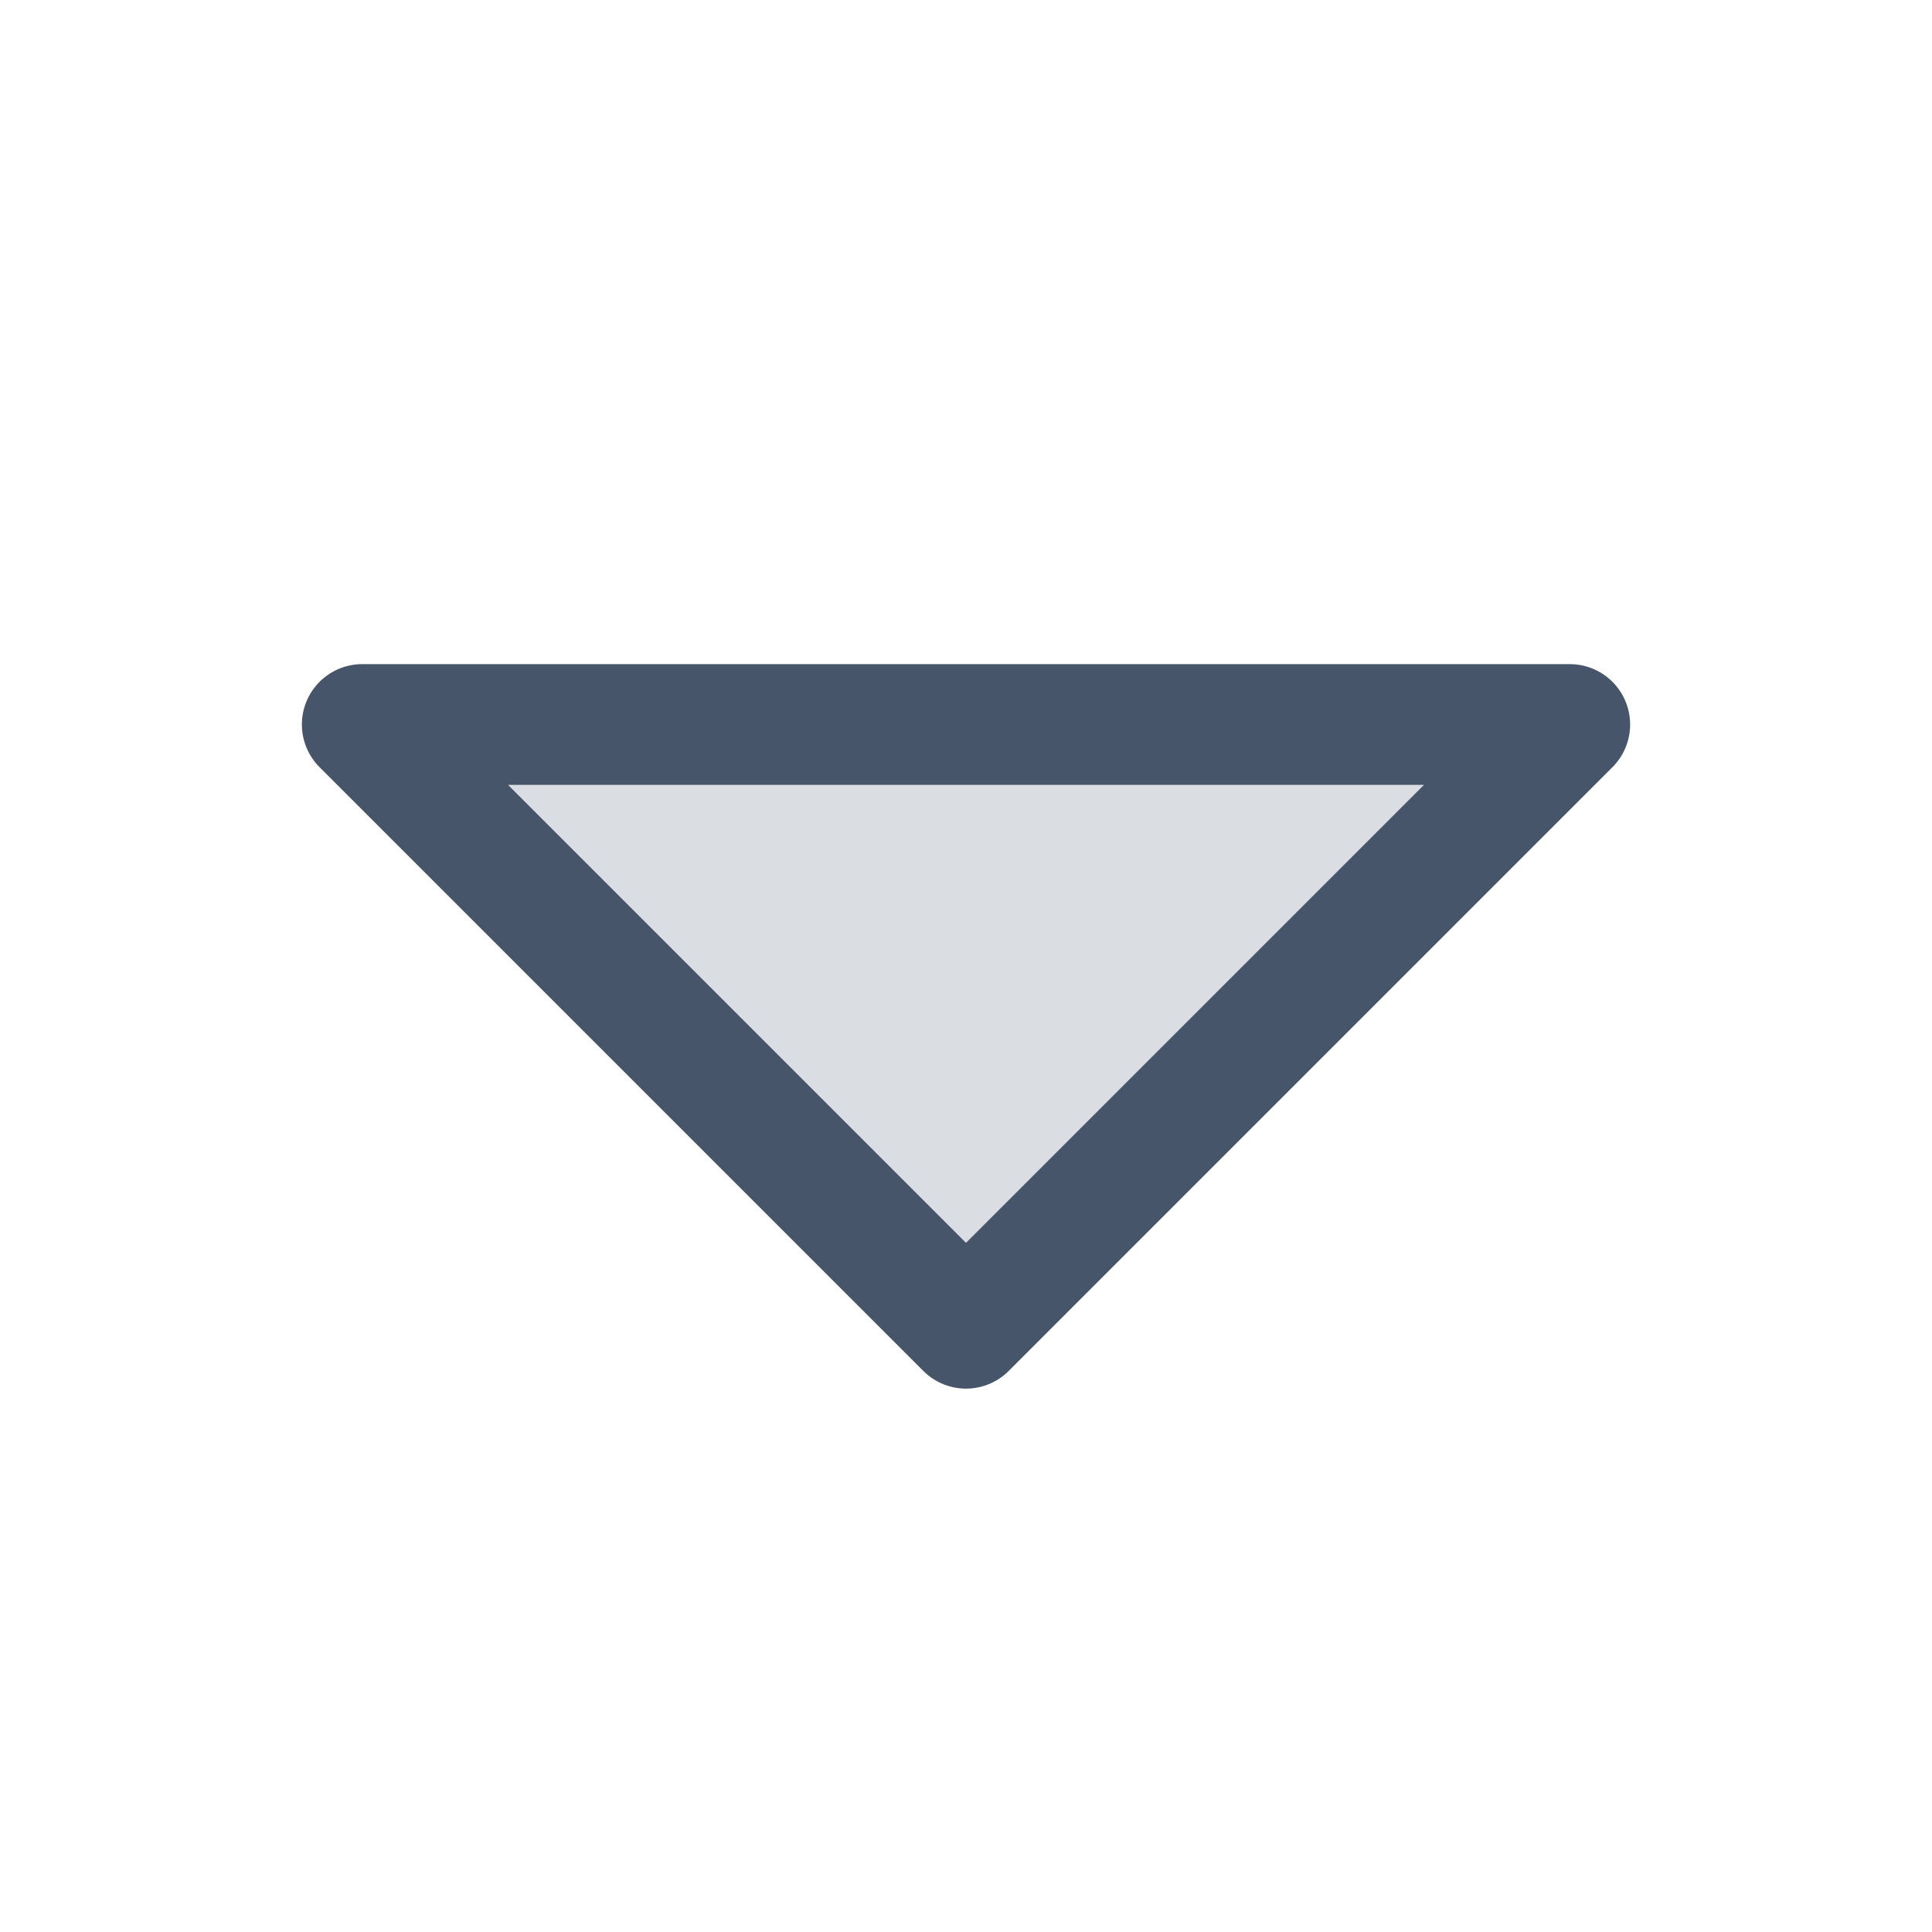
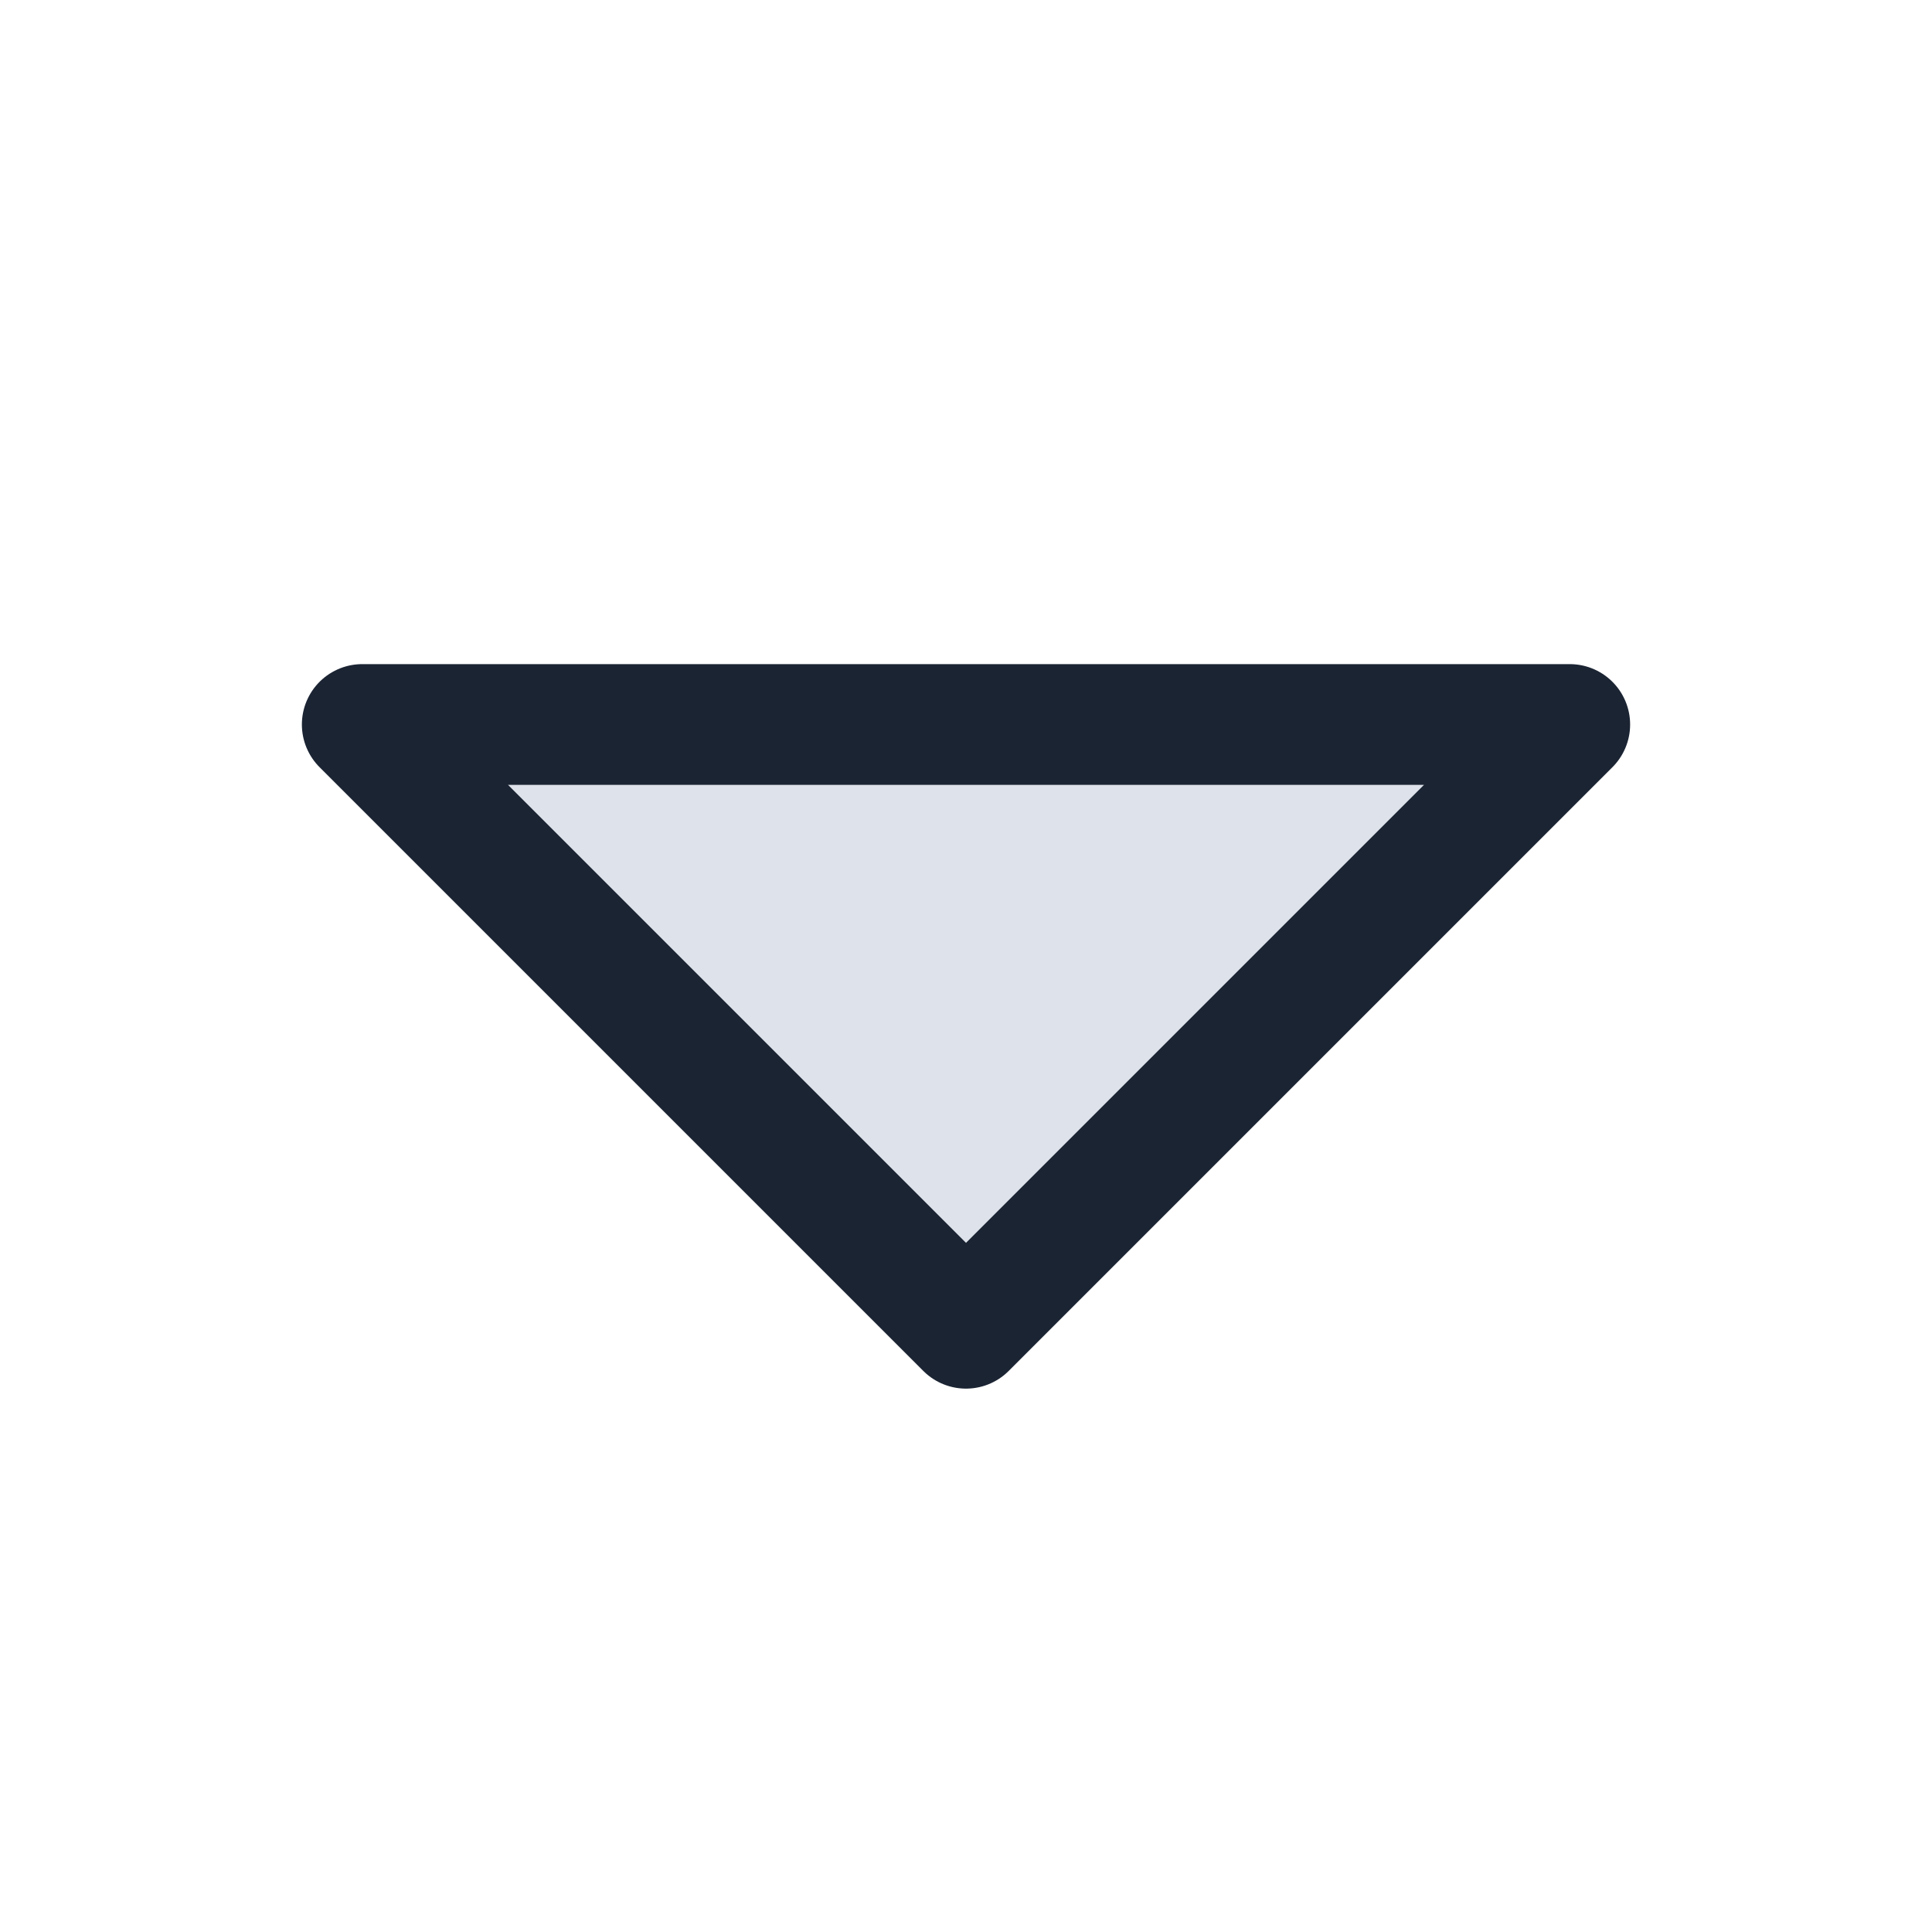
<svg xmlns="http://www.w3.org/2000/svg" viewBox="0 0 256 256">
  <rect width="256" height="256" fill="none" />
-   <polygon points="208 96 128 176 48 96 208 96" fill="#47556B" opacity="0.2" />
-   <polygon points="208 96 128 176 48 96 208 96" fill="none" stroke="#47556B" stroke-linecap="round" stroke-linejoin="round" stroke-width="16" />
+   <polygon points="208 96 128 176 48 96 208 96" fill="#5B7094" opacity="0.2" />
+   <polygon points="208 96 128 176 48 96 208 96" fill="none" stroke="#1B2433" stroke-linecap="round" stroke-linejoin="round" stroke-width="16" />
</svg>
